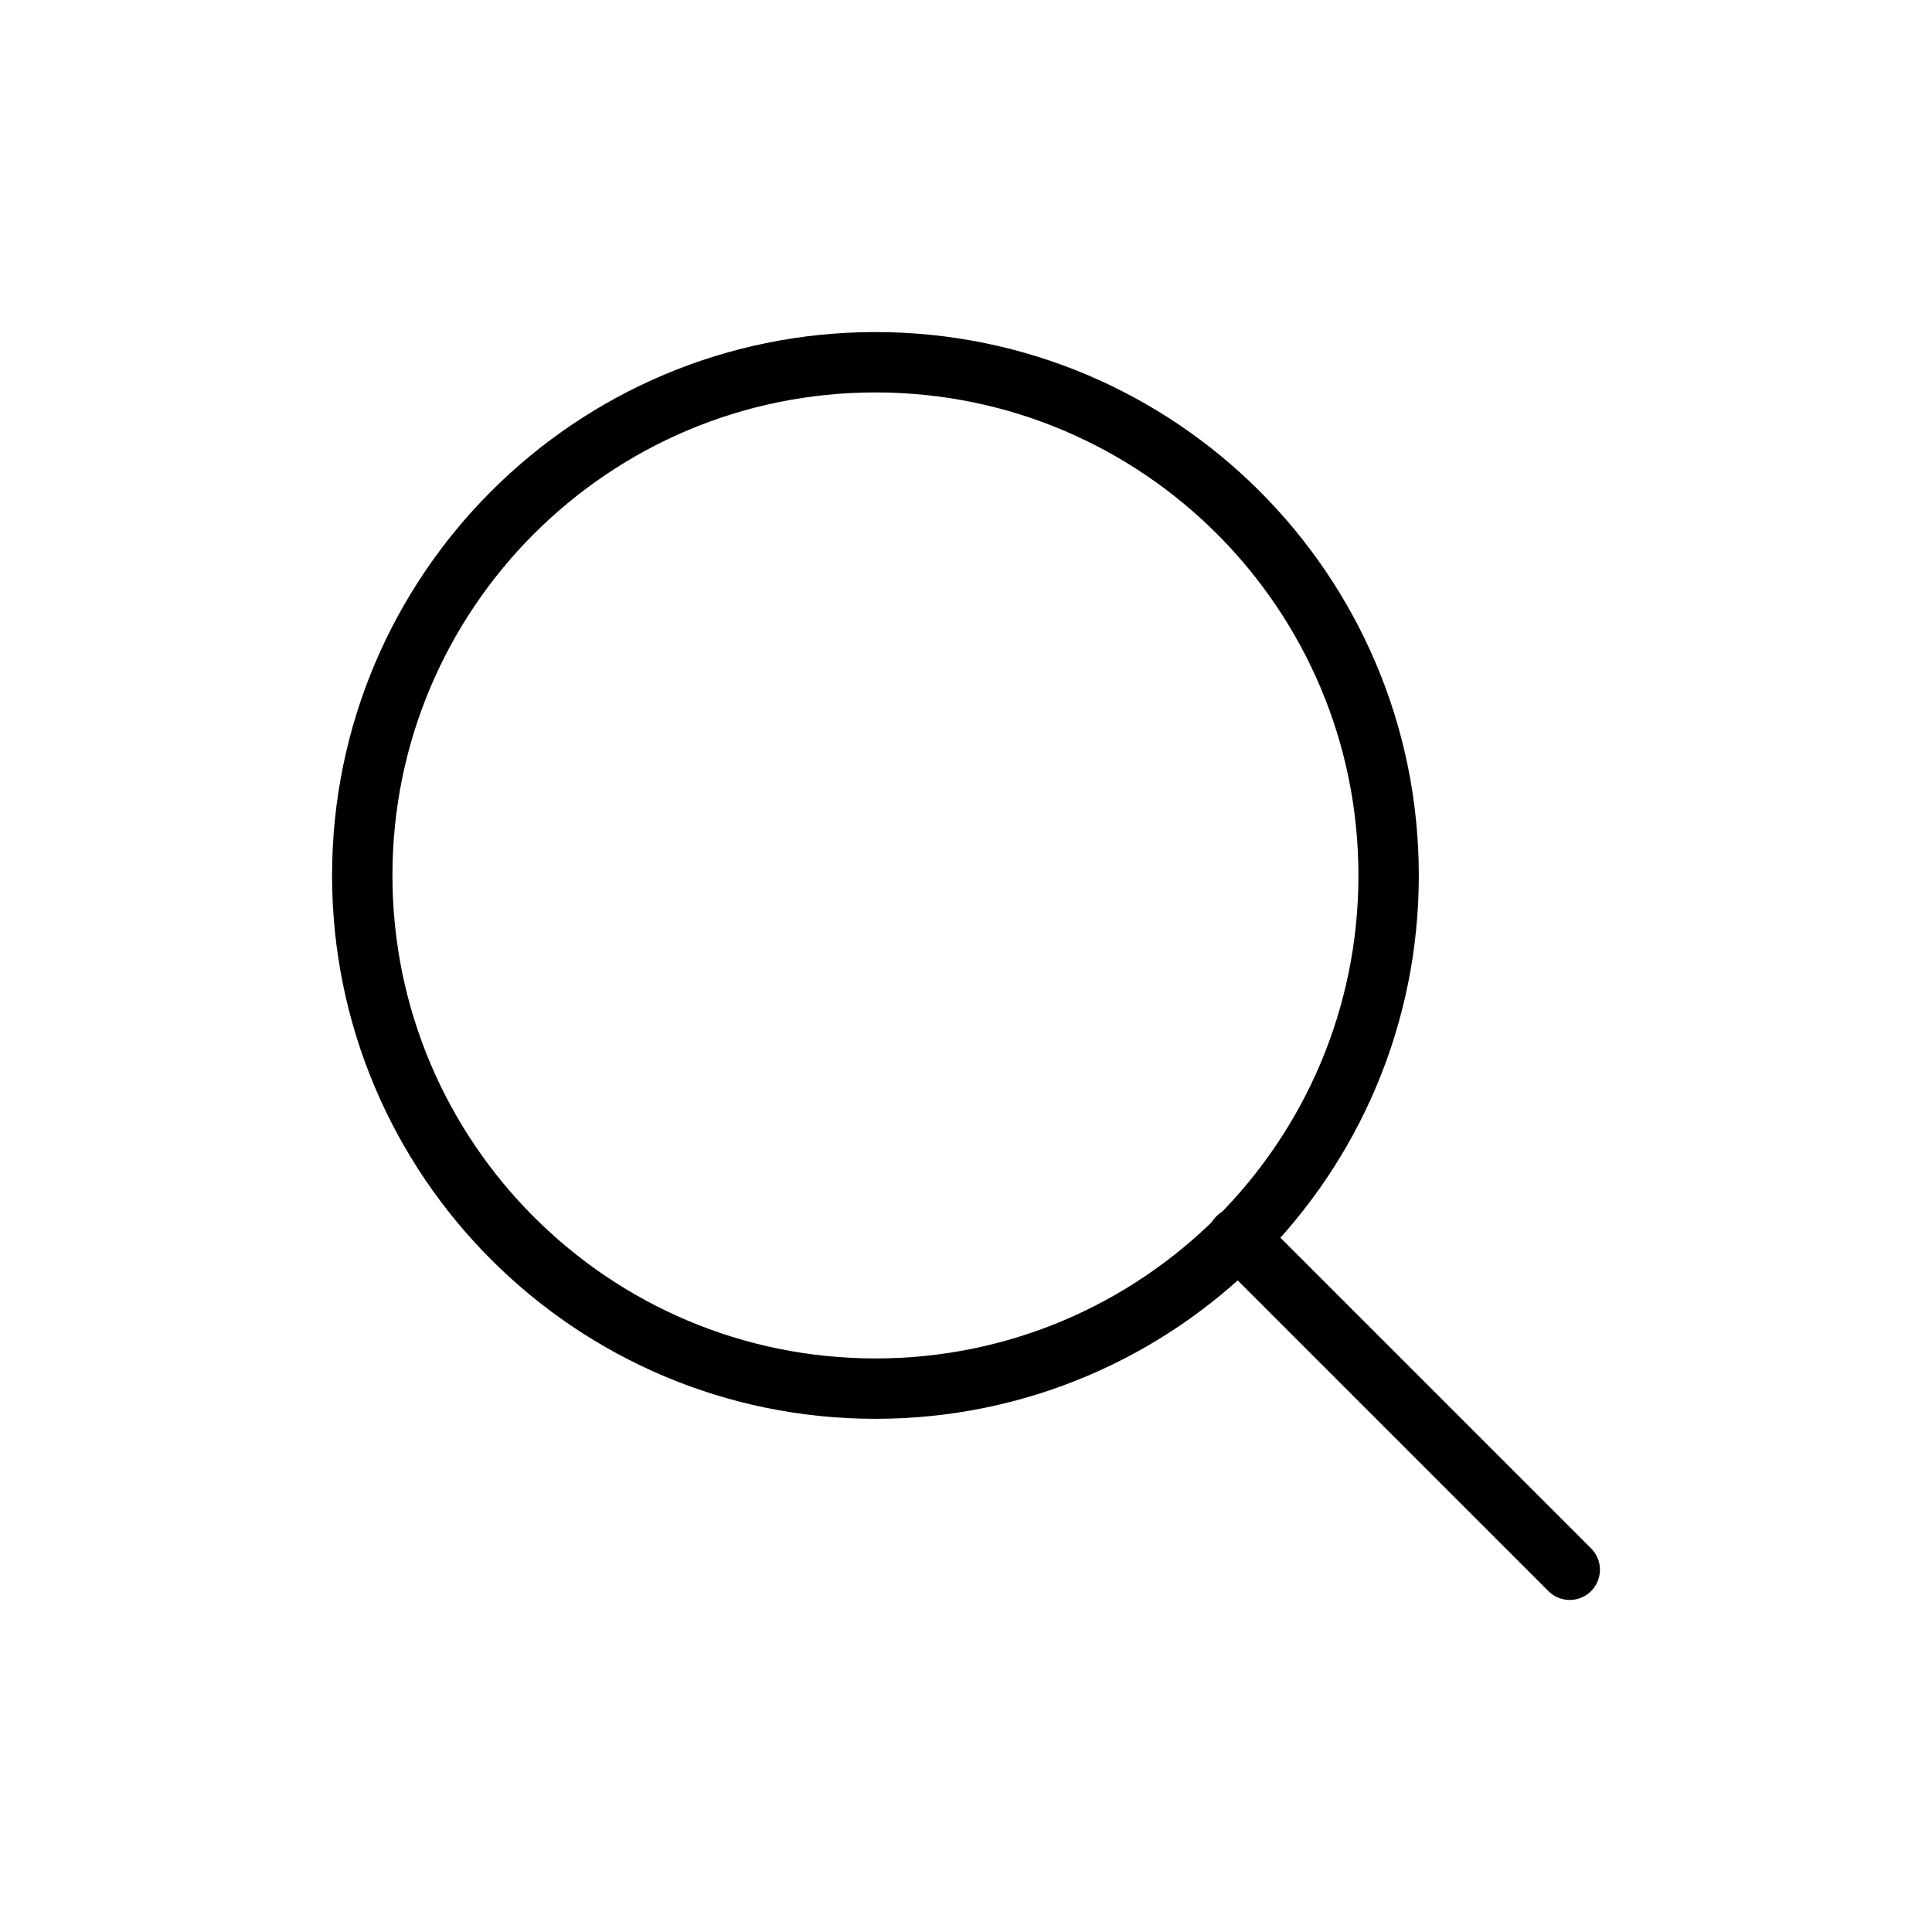
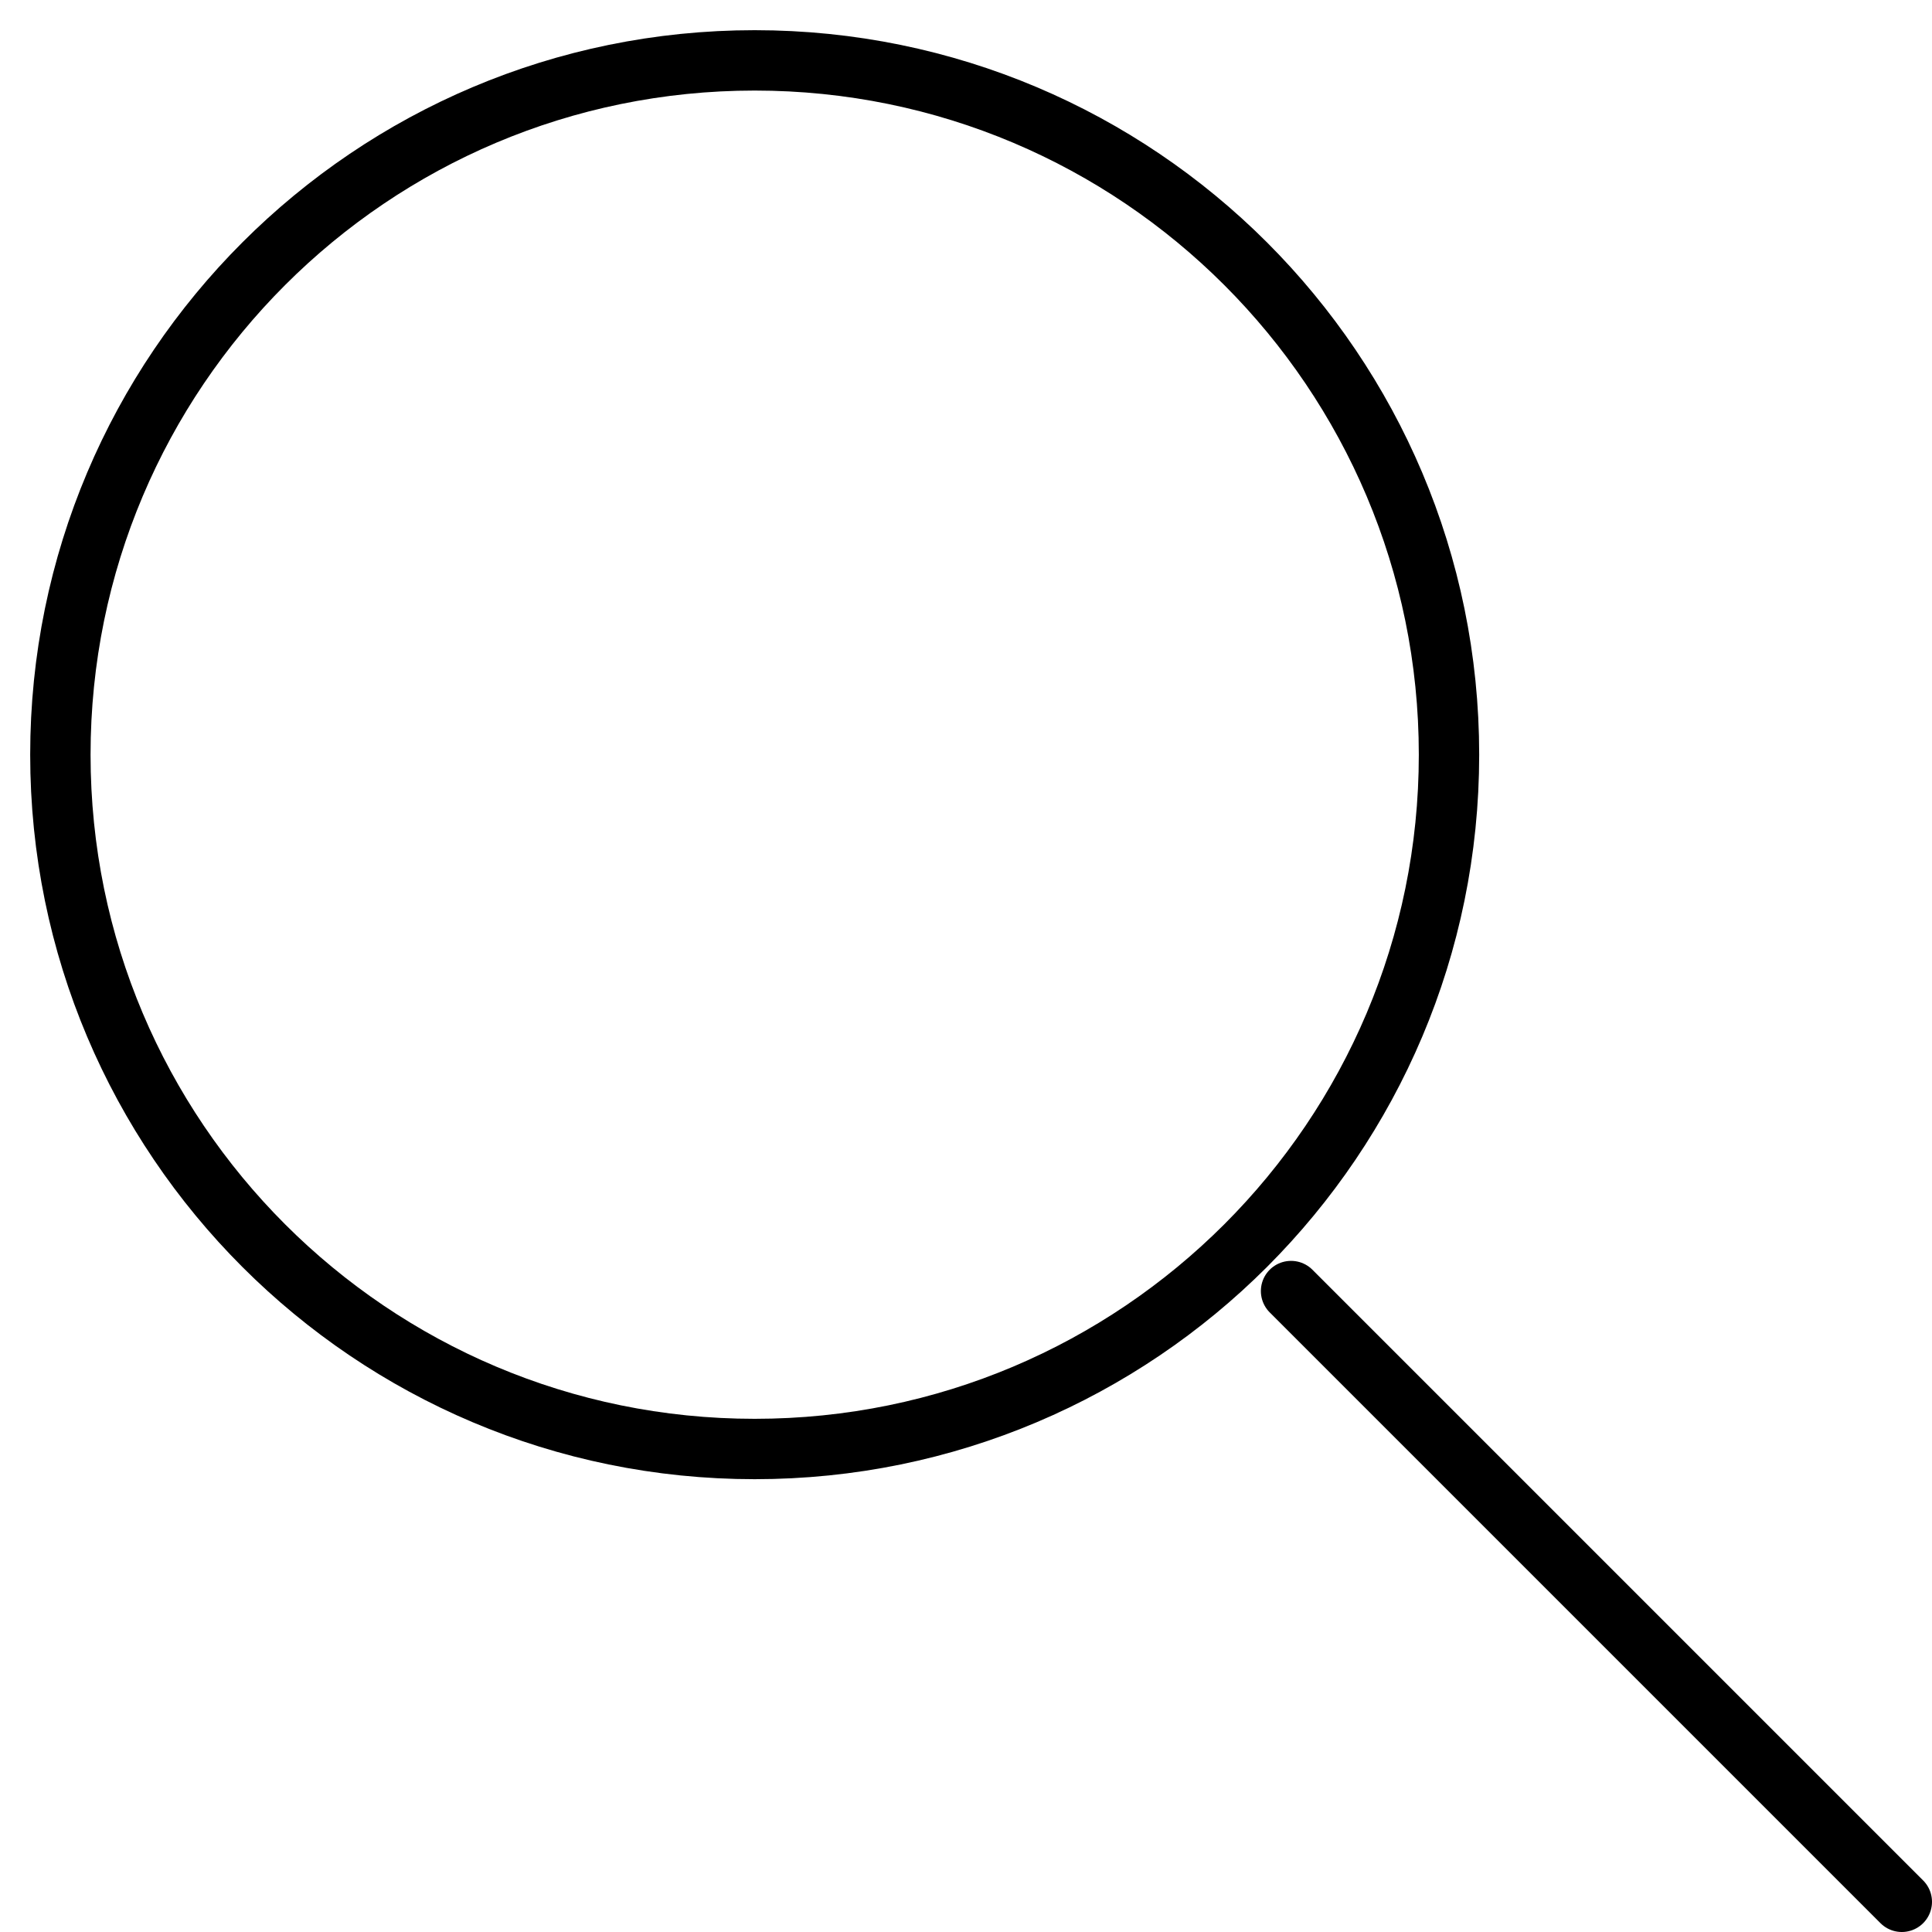
<svg xmlns="http://www.w3.org/2000/svg" width="32" height="32" viewBox="0 0 32 32" fill="none" stroke="currentColor" stroke-width="1" stroke-linecap="round" stroke-linejoin="round">
-   <circle cx="14.5" cy="14.5" r="8.5" />
-   <line x1="26" y1="26" x2="20.5" y2="20.5" />
+   <ellipse cx="12.5" cy="12.5" rx="11.5" ry="11.5" />
+   <line x1="31.5" y1="31.5" x2="21.384" y2="21.384" />
</svg>
